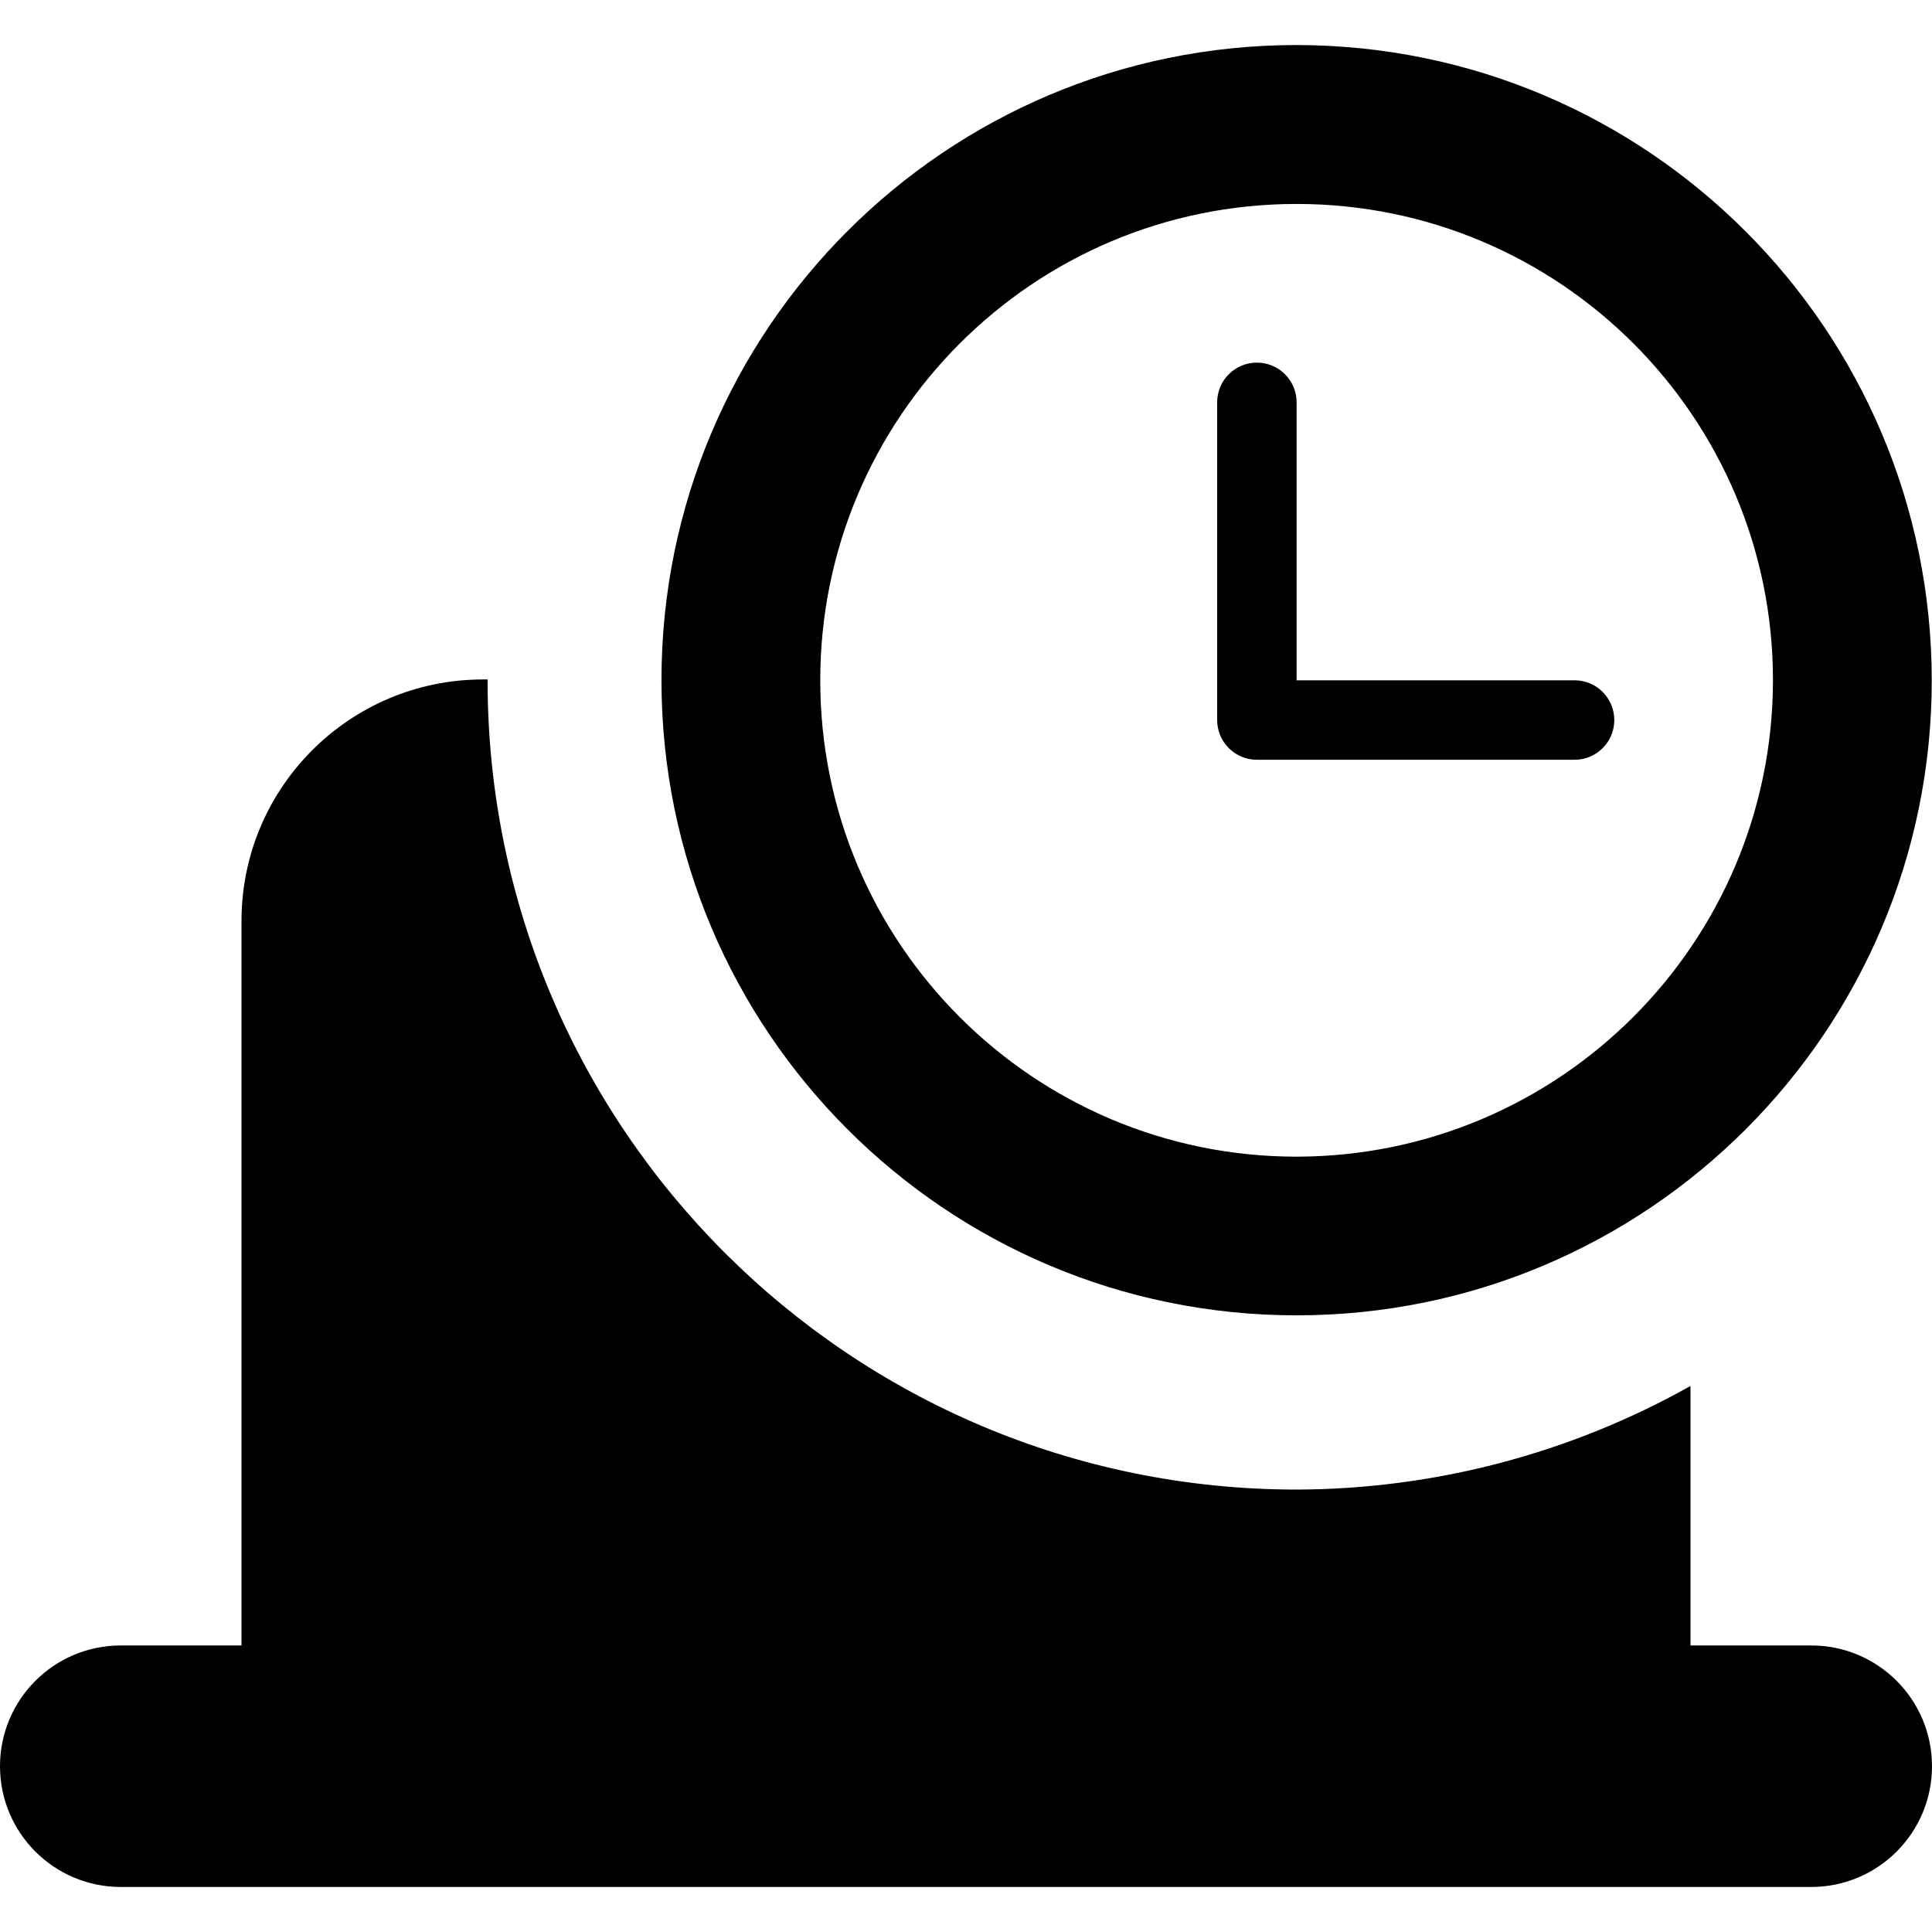
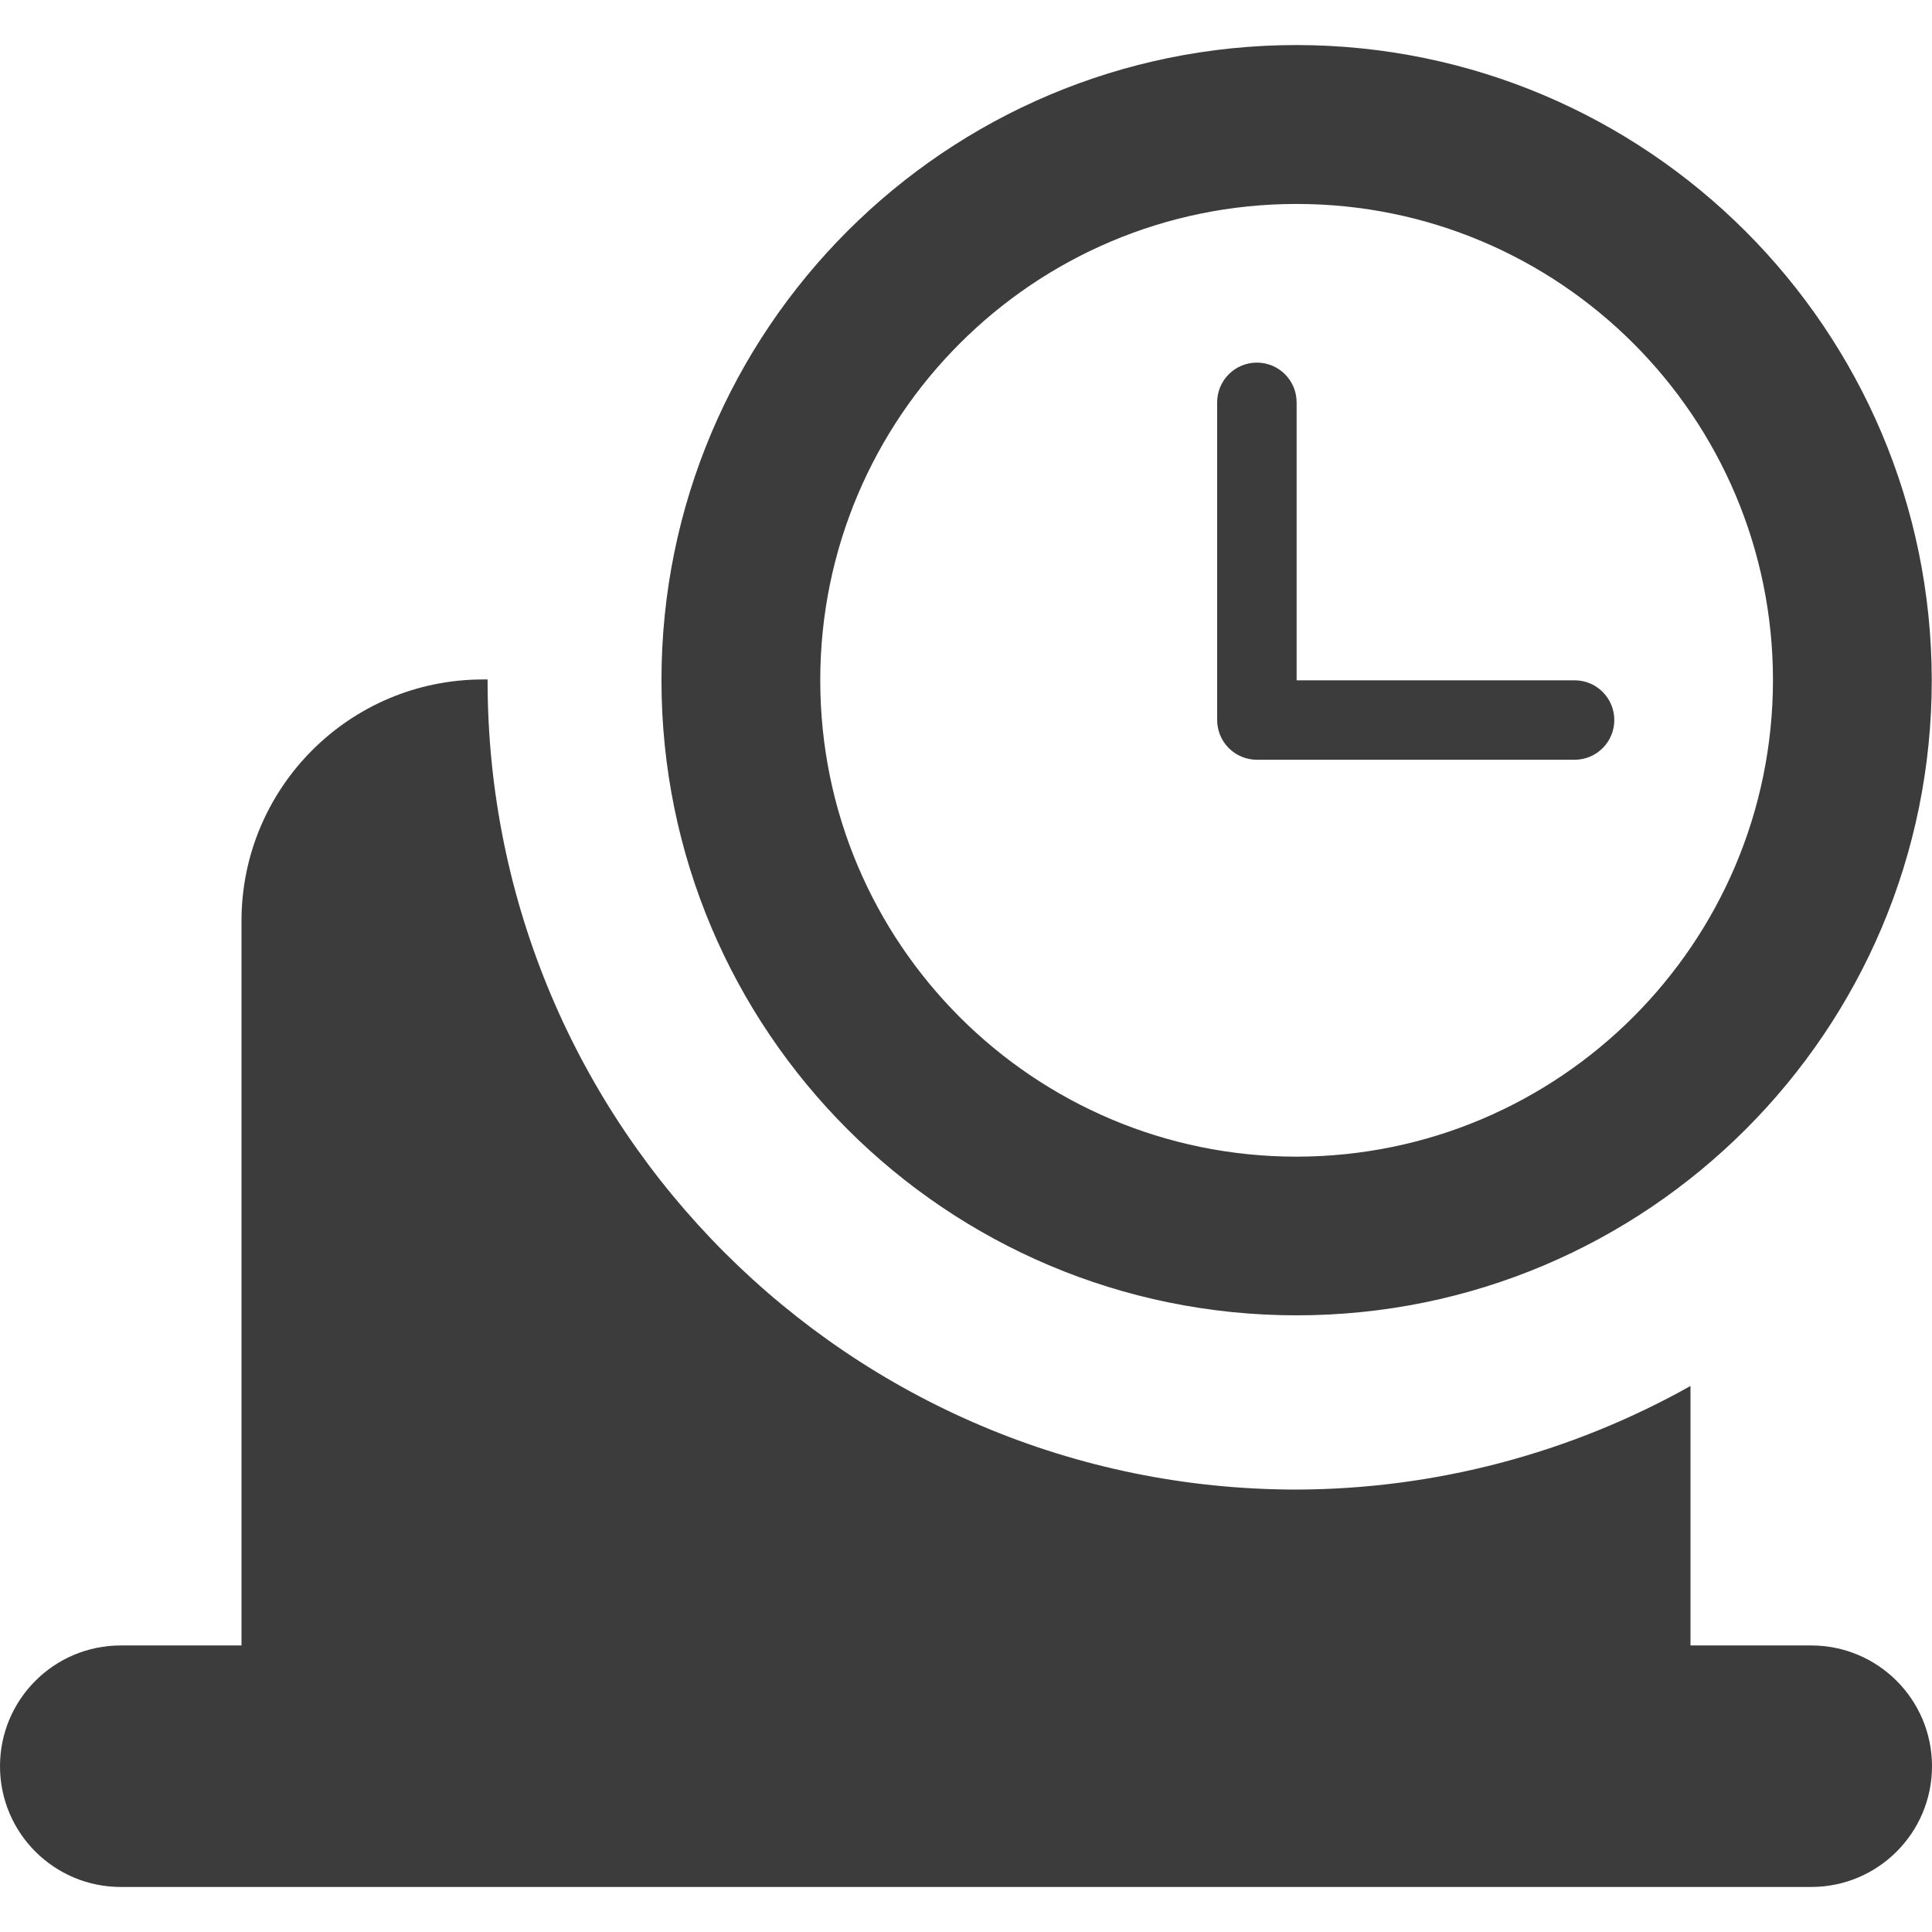
- <svg xmlns="http://www.w3.org/2000/svg" viewBox="0 0 16 16" width="16" height="16">
-   <path d="M4 5.627a2 2 0 0 0-2 2v6H1a1 1 0 0 0 0 2h14a1 1 0 0 0 0-2h-1v-2.149a6.701 6.701 0 0 1-3.262.858 6.701 6.701 0 0 1-6.7-6.701 6.701 6.701 0 0 1 0-.008z" />
-   <path d="M10.738.373a5.26 5.26 0 1 0 5.26 5.26 5.266 5.266 0 0 0-5.26-5.26zm0 9.206a3.945 3.945 0 1 1 3.945-3.945 3.95 3.95 0 0 1-3.945 3.945zm2.301-3.945h-2.301V3.332a.329.329 0 0 0-.658 0v2.63a.329.329 0 0 0 .33.33h2.63a.329.329 0 0 0 0-.658z" />
+ <svg xmlns="http://www.w3.org/2000/svg" width="16" height="16">
+   <path d="M4 5.627a2 2 0 0 0-2 2v6H1a1 1 0 0 0 0 2h14a1 1 0 0 0 0-2h-1v-2.149a6.701 6.701 0 0 1-3.262.858 6.701 6.701 0 0 1-6.7-6.701 6.701 6.701 0 0 1 0-.008z" fill="#0c0c0d" fill-opacity=".8" />
+   <path d="M10.738.373a5.26 5.26 0 1 0 5.26 5.26 5.266 5.266 0 0 0-5.26-5.26zm0 9.206a3.945 3.945 0 1 1 3.945-3.945 3.95 3.95 0 0 1-3.945 3.945zm2.301-3.945h-2.301V3.332a.329.329 0 0 0-.658 0v2.63a.329.329 0 0 0 .33.33h2.63a.329.329 0 0 0 0-.658z" fill="#0c0c0d" fill-opacity=".8" />
</svg>
